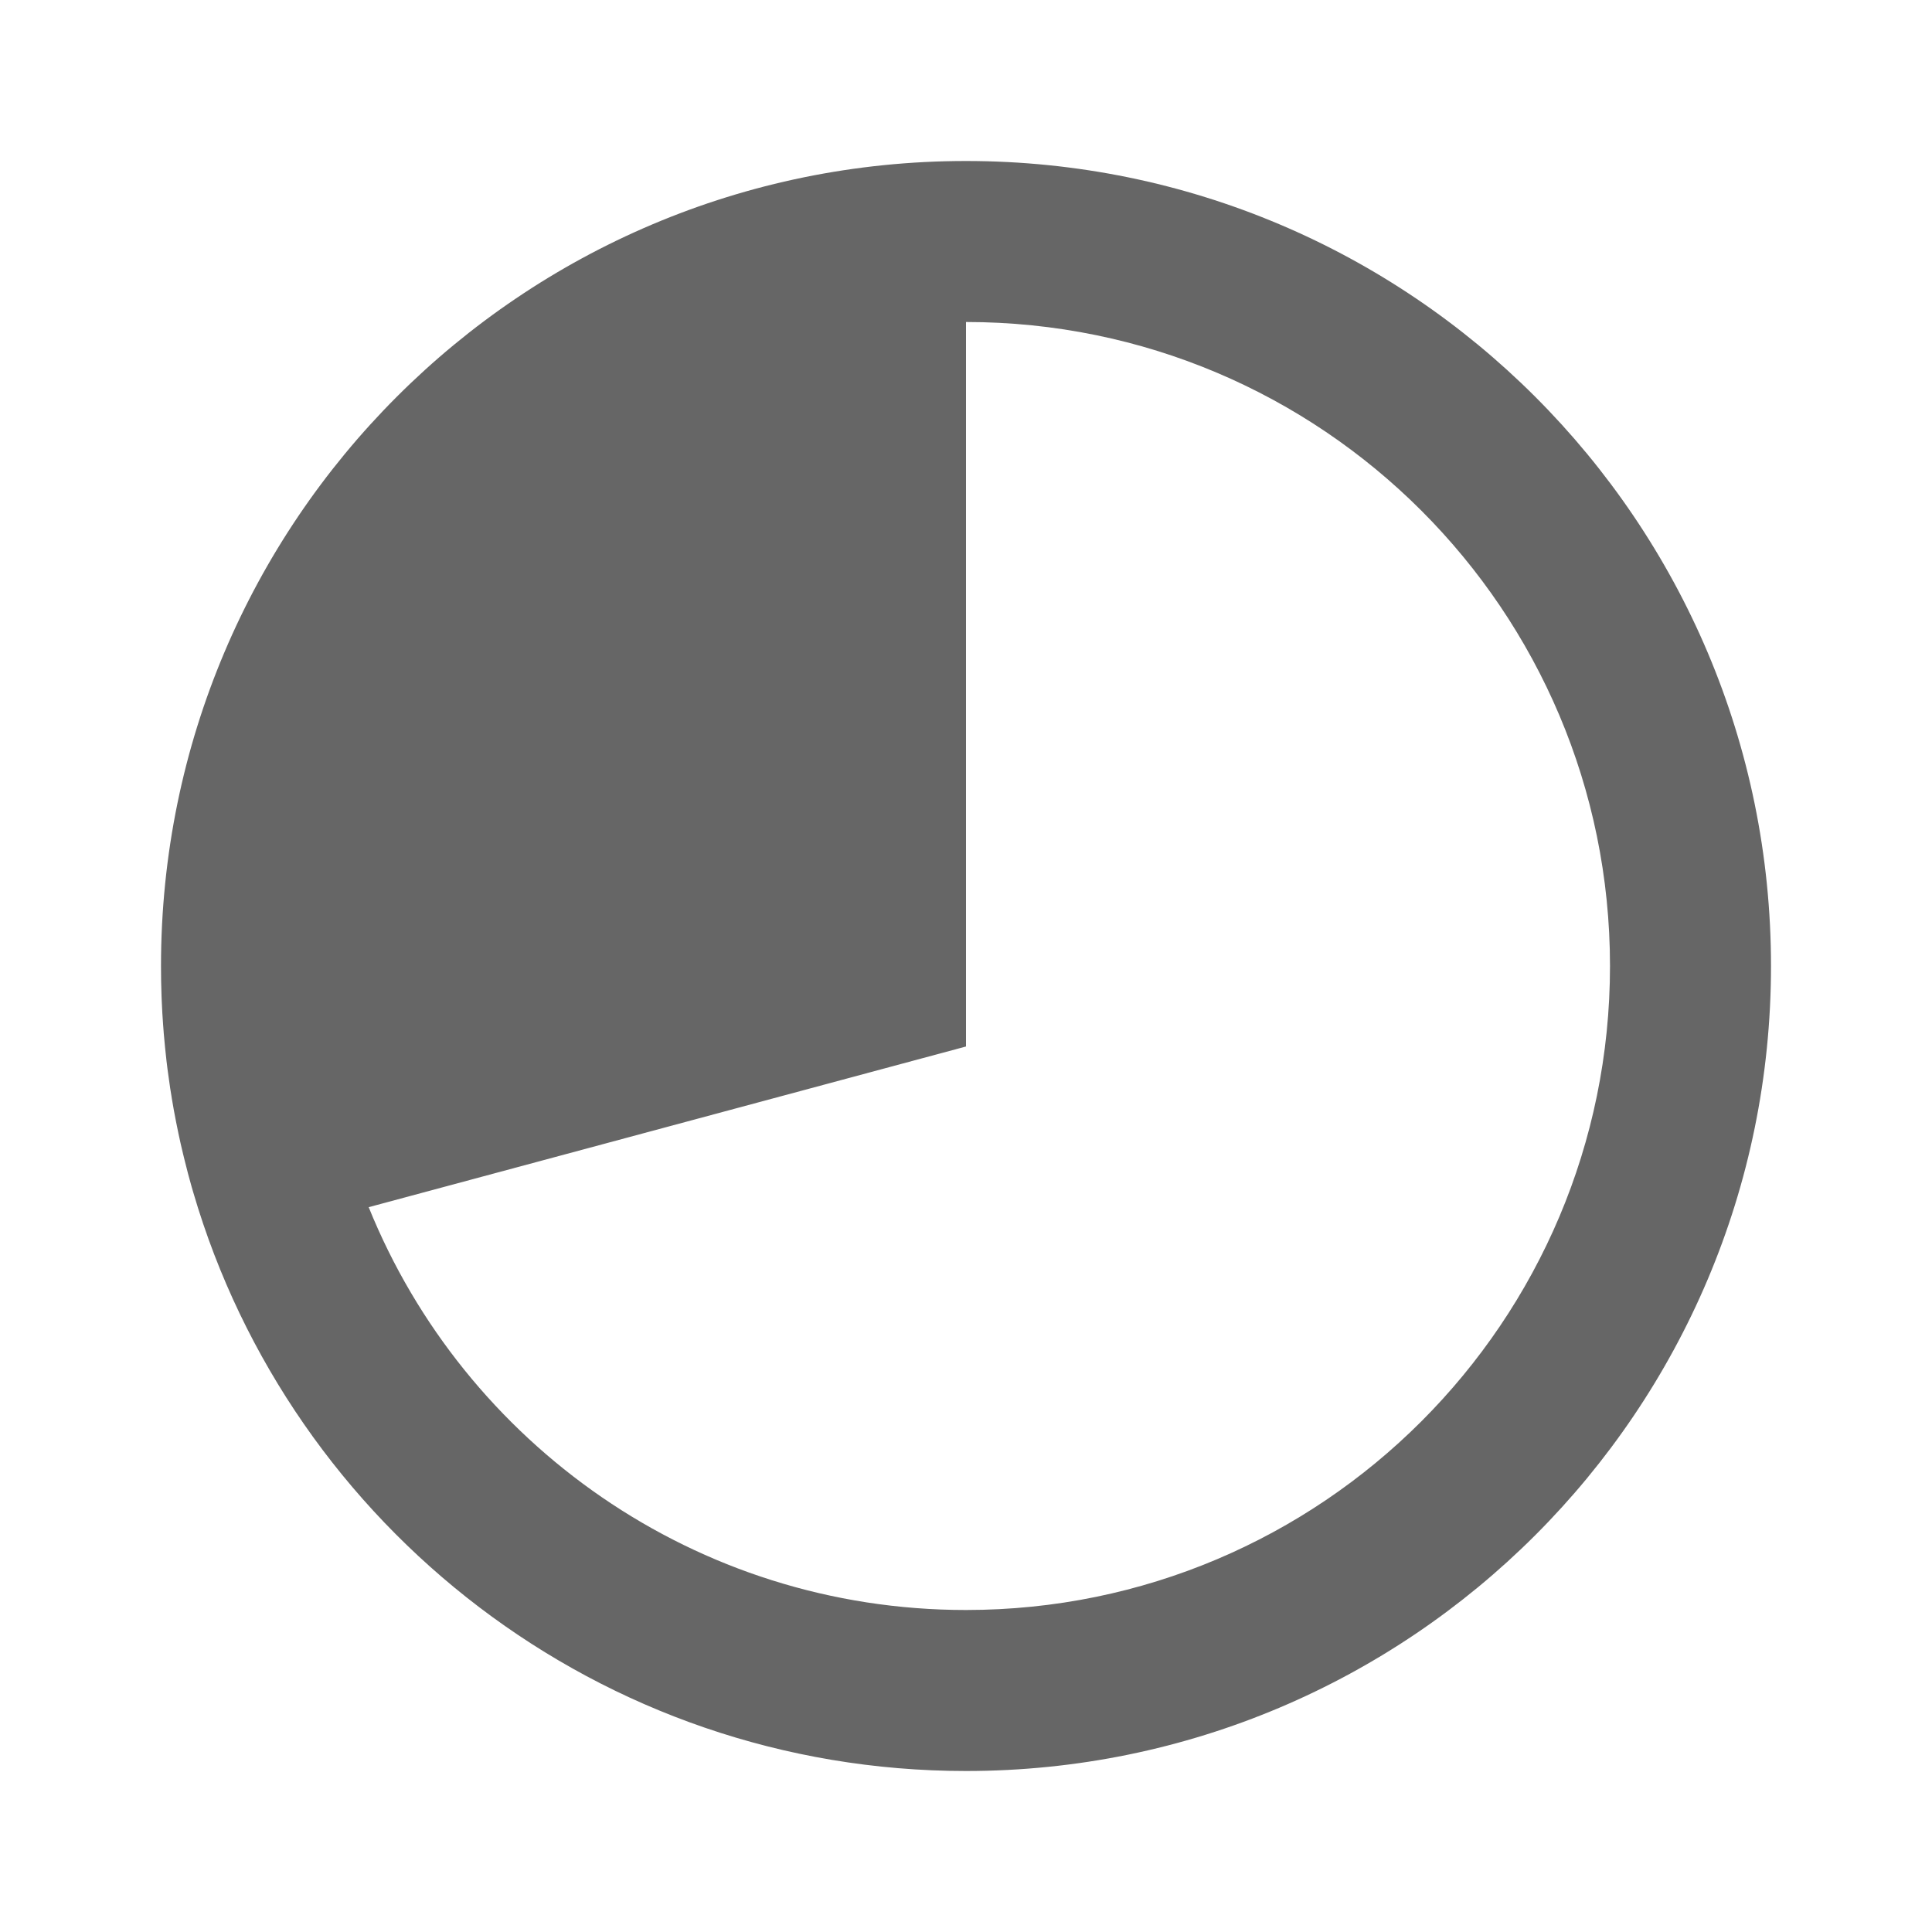
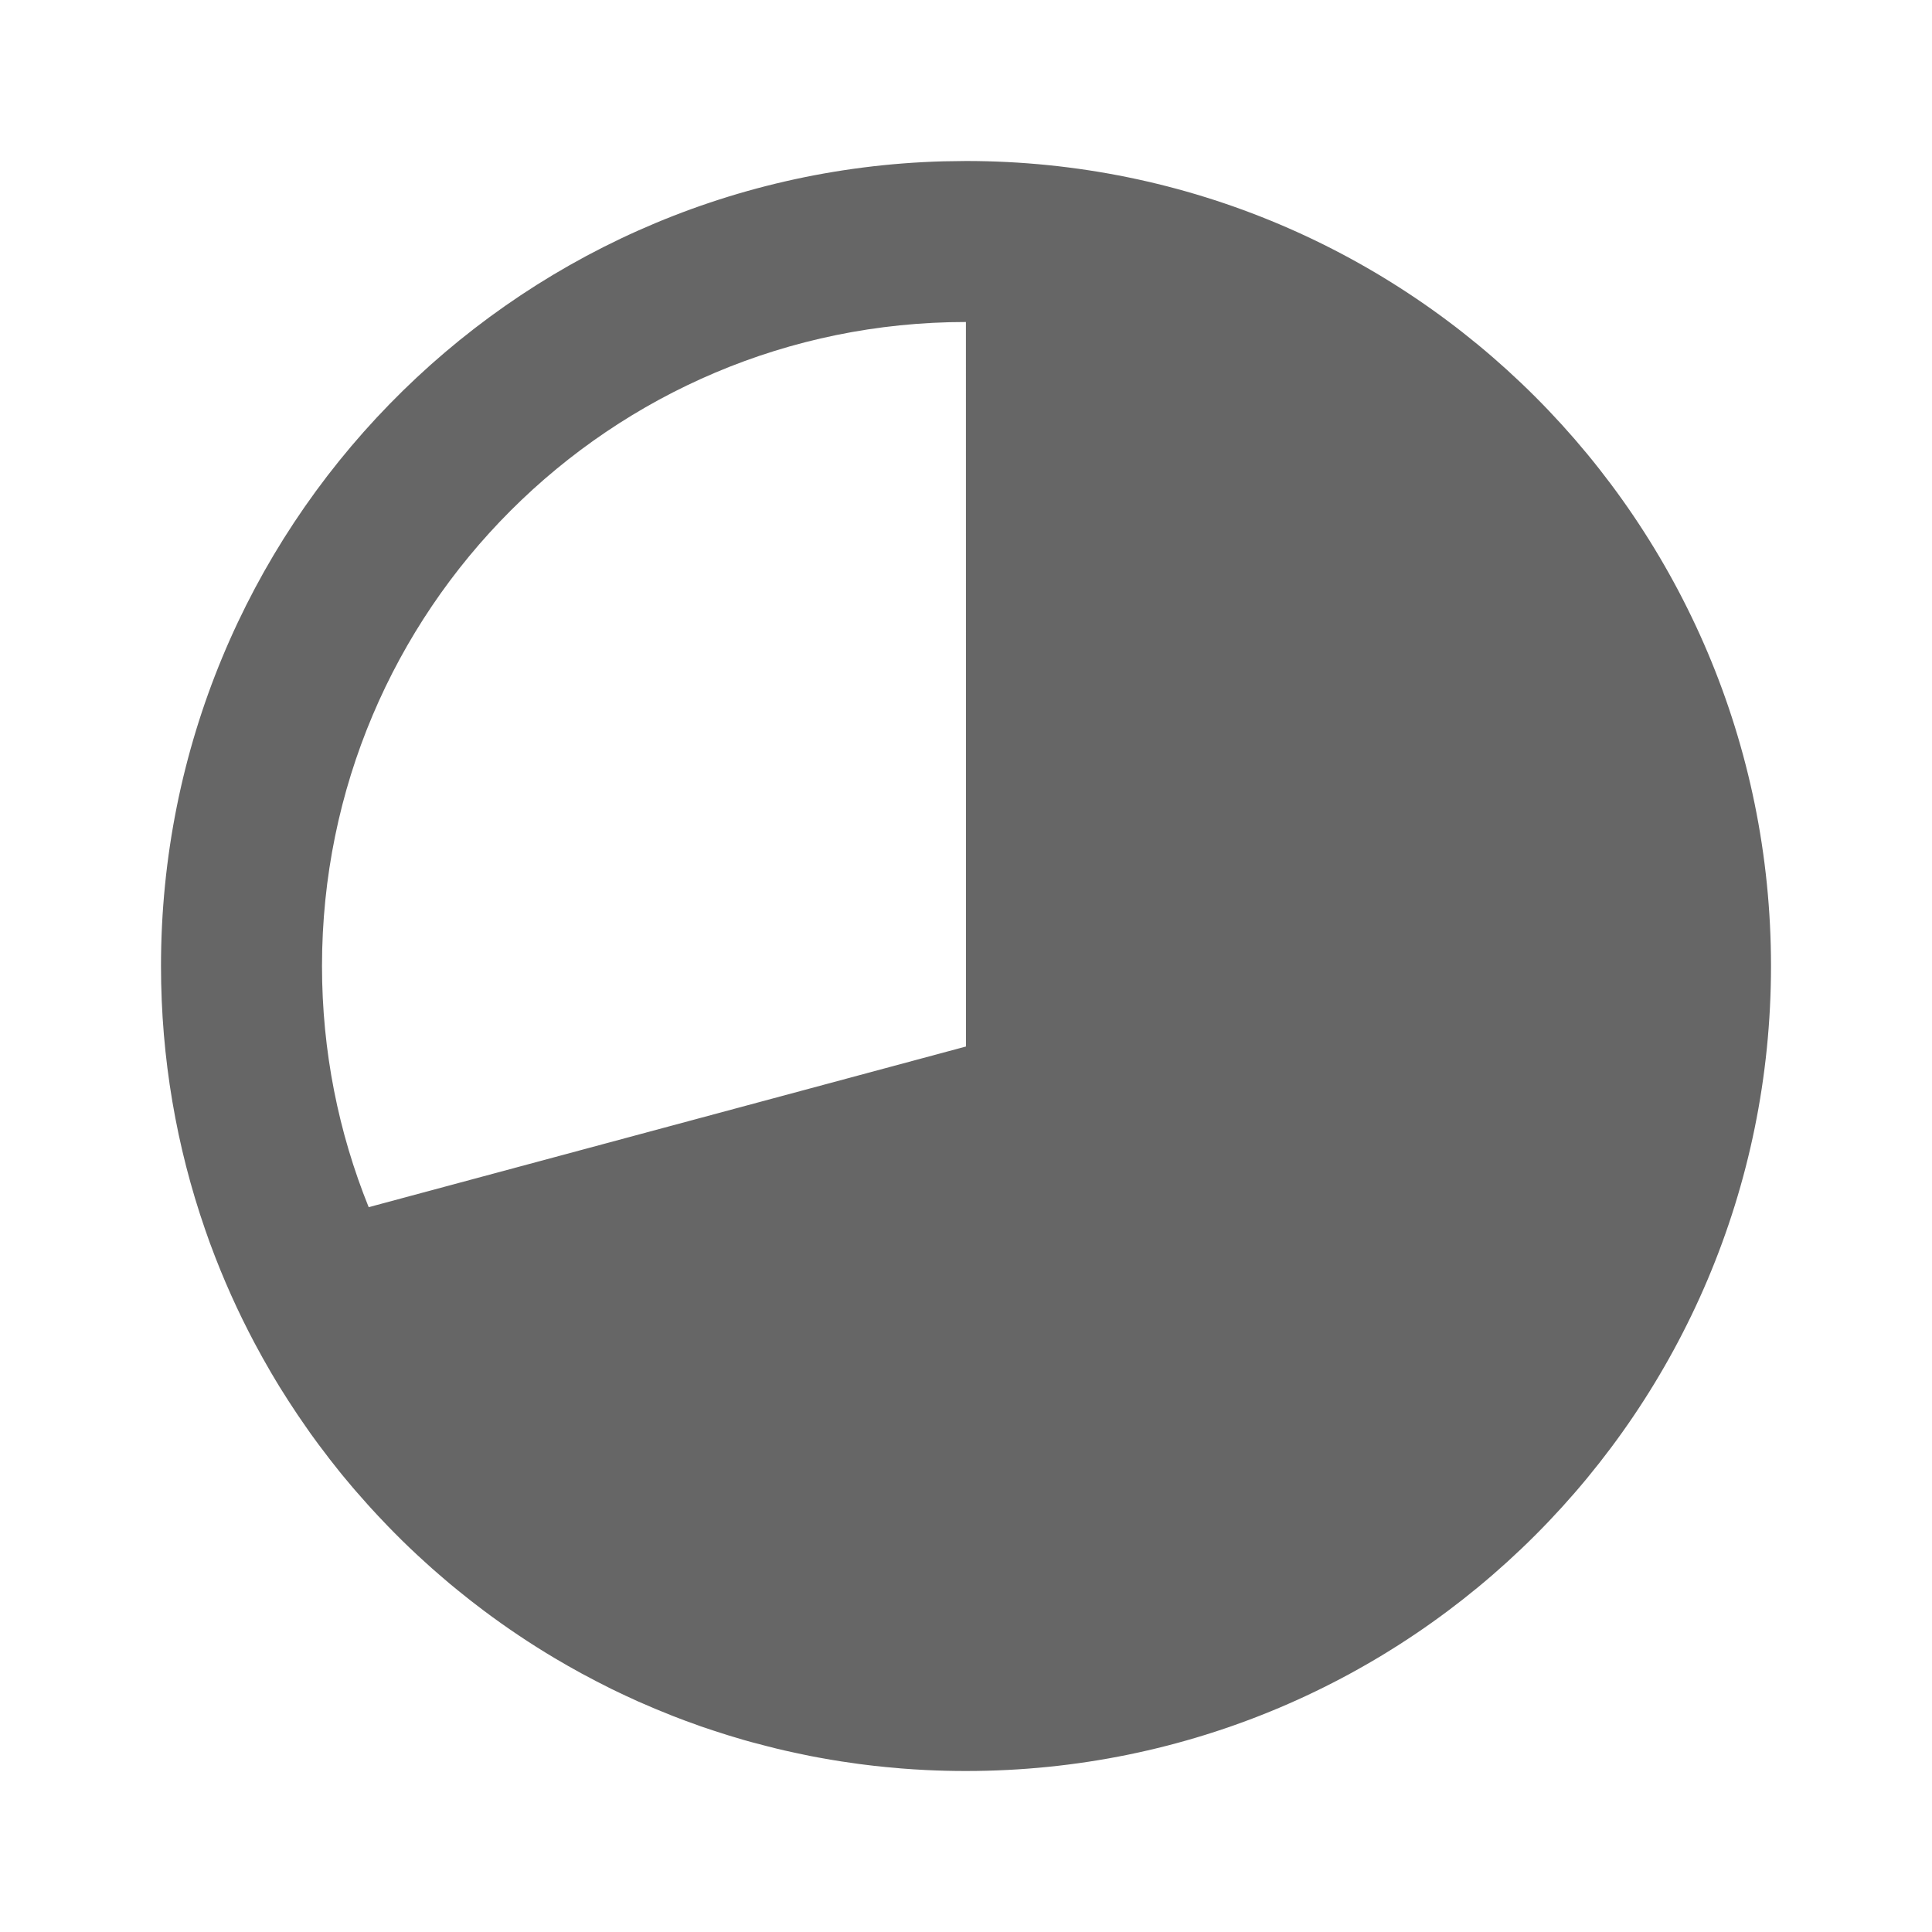
<svg xmlns="http://www.w3.org/2000/svg" width="24" height="24" viewBox="0 0 24 24">
-   <path d="M12,2 C17.523,2 22,6.477 22,12 C22,17.523 17.523,22 12,22 C7.455,22 3.618,18.968 2.402,14.816 C2.395,14.793 2.389,14.771 2.382,14.748 C2.351,14.638 2.321,14.527 2.294,14.415 C2.287,14.39 2.281,14.364 2.275,14.338 C2.254,14.253 2.235,14.167 2.217,14.082 C2.207,14.033 2.197,13.984 2.187,13.935 C2.168,13.84 2.151,13.745 2.135,13.649 L2.13,13.616 C2.125,13.583 2.119,13.551 2.114,13.518 C2.103,13.44 2.092,13.361 2.081,13.282 C2.077,13.246 2.073,13.211 2.068,13.176 C2.055,13.063 2.044,12.949 2.034,12.834 L2.033,12.817 C2.03,12.787 2.028,12.757 2.026,12.727 C2.019,12.636 2.014,12.544 2.01,12.452 C2.009,12.429 2.008,12.406 2.007,12.383 C2.002,12.256 2,12.128 2,12 C2,6.477 6.477,2 12,2 Z M12,4 L12,13 L4.58,14.996 C5.766,17.93 8.641,20 12,20 C16.418,20 20,16.418 20,12 C20,7.582 16.418,4 12,4 Z" fill="#666" />
+   <path d="M11.994,22 C11.833,22 11.666,21.996 11.501,21.988 C11.398,21.983 11.294,21.976 11.191,21.968 C11.181,21.967 11.171,21.966 11.162,21.965 C11.11,21.961 11.057,21.956 11.004,21.951 C10.956,21.946 10.909,21.941 10.861,21.936 C10.823,21.931 10.784,21.927 10.745,21.922 C10.693,21.916 10.642,21.909 10.59,21.901 C10.544,21.895 10.498,21.888 10.451,21.881 C10.406,21.874 10.361,21.866 10.316,21.859 C10.264,21.85 10.211,21.841 10.158,21.831 C10.125,21.824 10.091,21.818 10.058,21.812 C10.004,21.801 9.95,21.79 9.896,21.778 C9.851,21.769 9.805,21.758 9.759,21.748 C9.721,21.739 9.682,21.73 9.644,21.721 C9.603,21.711 9.562,21.701 9.522,21.69 C9.462,21.675 9.402,21.659 9.342,21.643 C9.309,21.634 9.275,21.624 9.241,21.615 C9.202,21.603 9.163,21.592 9.124,21.58 C9.072,21.565 9.021,21.549 8.969,21.532 C8.932,21.521 8.895,21.509 8.857,21.496 C8.806,21.479 8.756,21.462 8.705,21.445 C8.668,21.431 8.63,21.418 8.593,21.404 C8.543,21.387 8.495,21.369 8.446,21.35 C8.417,21.339 8.387,21.327 8.357,21.316 C8.211,21.258 8.066,21.198 7.922,21.134 C7.898,21.123 7.873,21.112 7.849,21.1 C7.796,21.076 7.743,21.052 7.69,21.026 C7.66,21.012 7.63,20.997 7.6,20.983 C7.473,20.92 7.348,20.855 7.224,20.788 C7.112,20.727 7.001,20.664 6.892,20.599 C6.586,20.417 6.291,20.219 6.007,20.006 C5.898,19.924 5.79,19.84 5.684,19.753 C5.651,19.726 5.617,19.699 5.584,19.671 C5.541,19.635 5.499,19.599 5.457,19.562 C5.426,19.536 5.396,19.509 5.365,19.482 C5.333,19.453 5.301,19.425 5.269,19.395 C5.242,19.371 5.215,19.346 5.188,19.321 C5.156,19.291 5.123,19.26 5.09,19.229 C5.056,19.196 5.022,19.163 4.988,19.13 C4.957,19.1 4.927,19.069 4.896,19.038 C4.868,19.01 4.841,18.982 4.814,18.954 C4.775,18.913 4.736,18.873 4.698,18.832 C4.669,18.801 4.64,18.77 4.612,18.739 C4.595,18.721 4.579,18.704 4.564,18.686 C4.516,18.633 4.469,18.579 4.422,18.525 C4.407,18.508 4.393,18.491 4.378,18.474 C4.335,18.424 4.293,18.373 4.251,18.322 C4.237,18.304 4.223,18.287 4.209,18.27 C4.17,18.221 4.131,18.172 4.093,18.123 C4.07,18.093 4.047,18.063 4.025,18.033 C4.003,18.004 3.98,17.975 3.958,17.945 C3.924,17.899 3.891,17.854 3.858,17.808 C3.836,17.777 3.814,17.745 3.792,17.713 C3.76,17.667 3.728,17.621 3.697,17.575 C3.621,17.462 3.547,17.347 3.475,17.231 C3.459,17.204 3.442,17.177 3.426,17.15 C3.405,17.114 3.384,17.079 3.363,17.044 C3.295,16.927 3.228,16.808 3.164,16.687 C2.955,16.294 2.771,15.884 2.615,15.461 C2.612,15.454 2.61,15.447 2.607,15.44 L2.549,15.276 C2.193,14.249 2,13.147 2,12 C2,6.571 6.327,2.152 11.72,2.004 L12,2 L12,2 C17.523,2 22,6.477 22,12 C22,17.523 17.523,22 12,22 L11.994,22 Z M11.999,4 C7.582,4 4,7.582 4,12 C4,13.059 4.206,14.071 4.58,14.996 L12,13 L11.999,4 Z" fill="#666" />
</svg>
